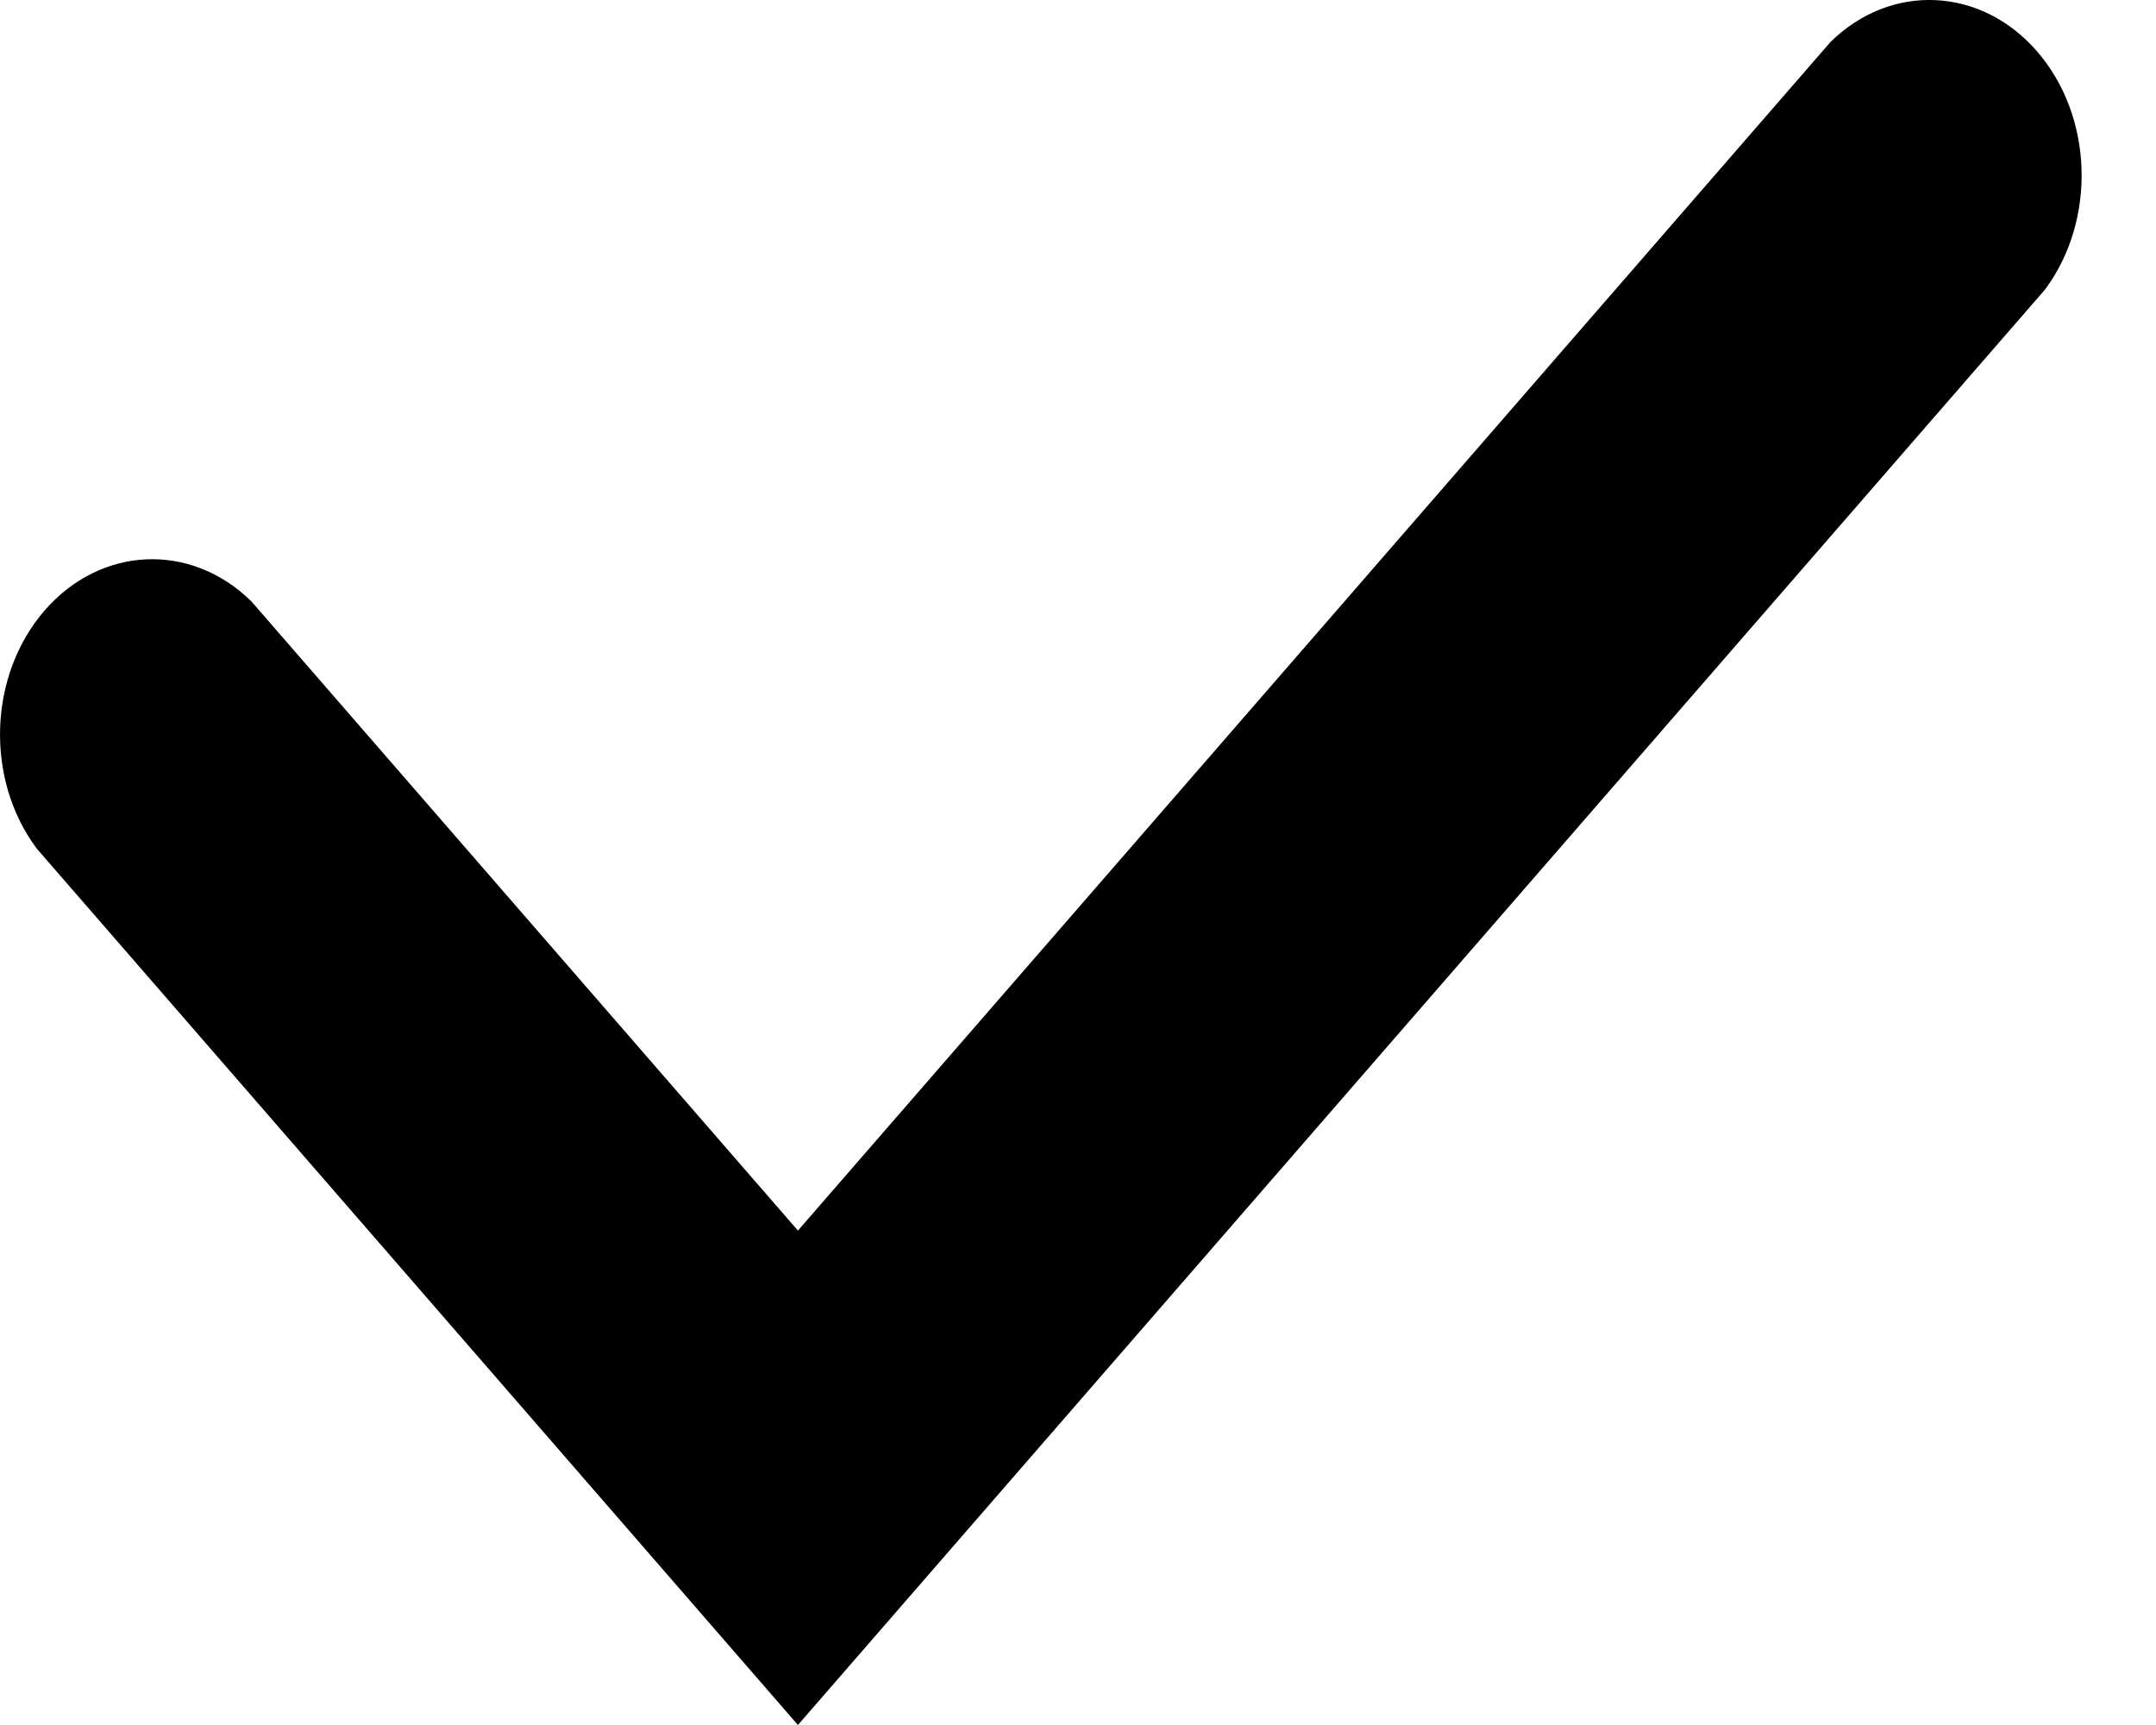
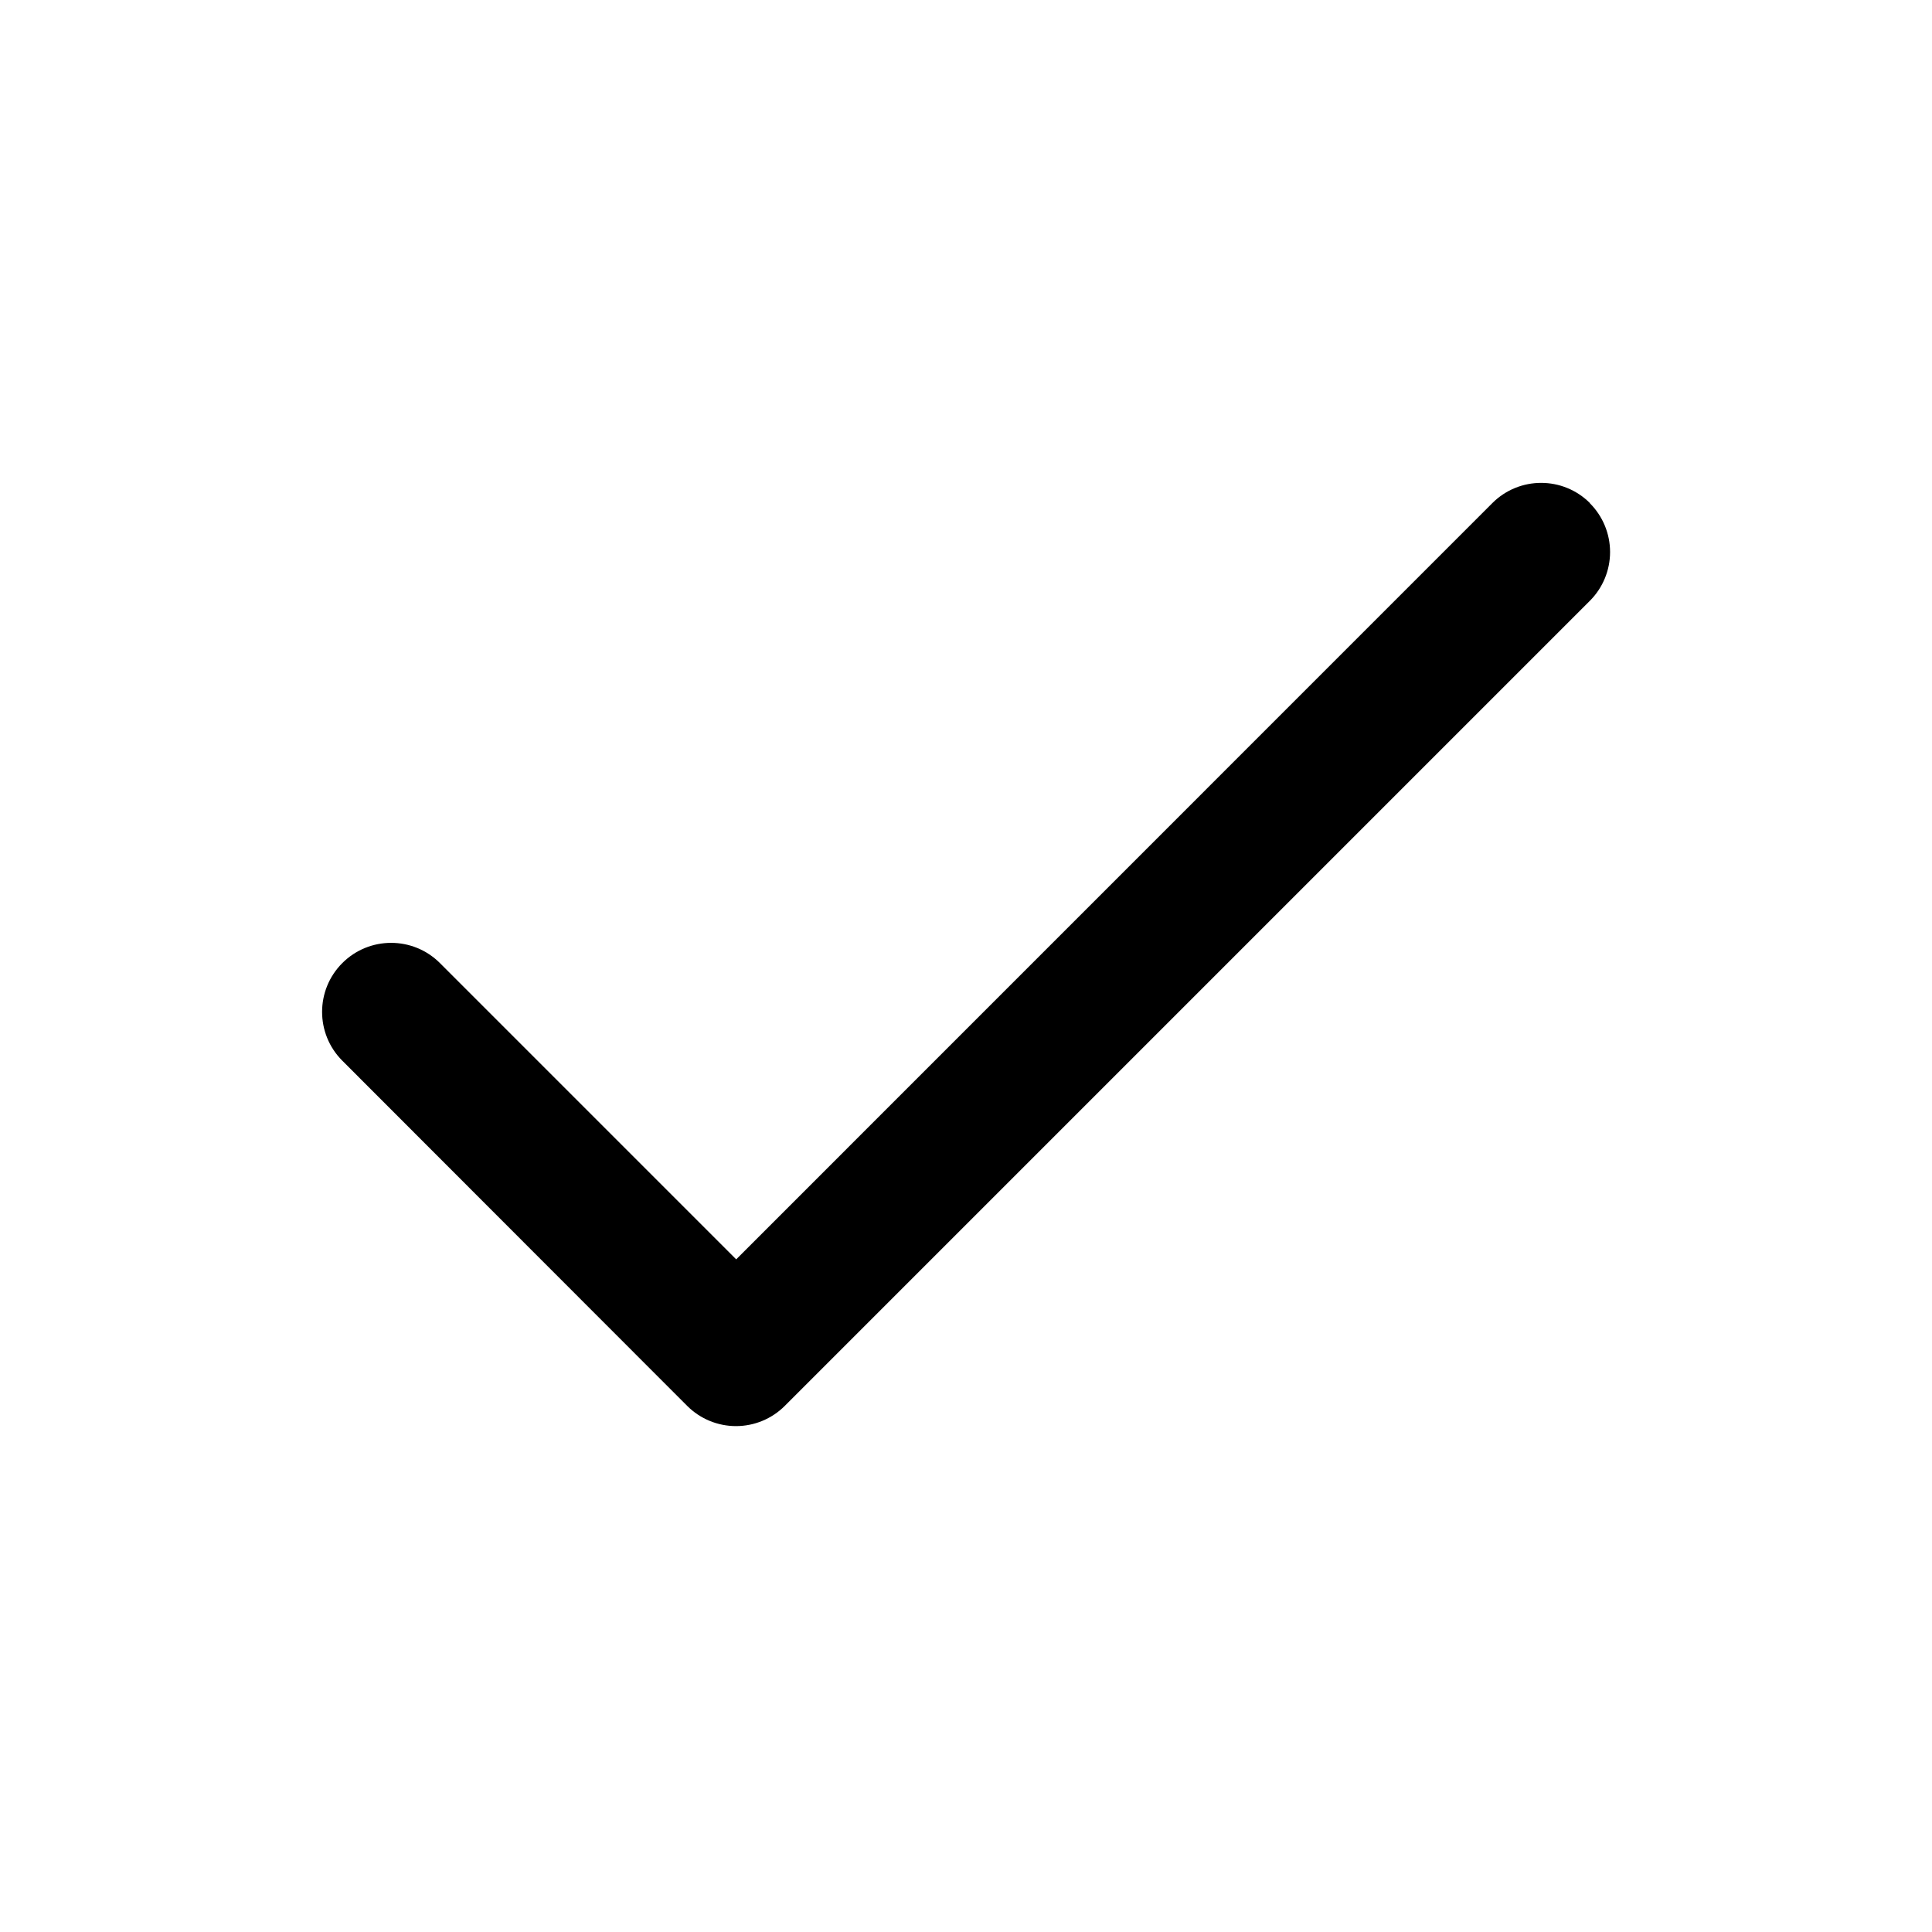
- <svg xmlns="http://www.w3.org/2000/svg" width="10" height="8" viewBox="0 0 10 8" fill="none">
-   <path d="M3.701 8L0.17 3.935C-0.07 3.613 -0.054 3.132 0.207 2.831C0.468 2.531 0.885 2.513 1.166 2.789L3.701 5.707L8.49 0.195C8.77 -0.081 9.188 -0.062 9.448 0.238C9.709 0.538 9.725 1.019 9.486 1.342L3.701 8Z" fill="currentColor" />
+ <svg xmlns="http://www.w3.org/2000/svg" width="18" height="18" fill="currentColor" viewBox="0 0 18 18">
+   <path fill-rule="evenodd" d="M14.812 4.688a.643.643 0 0 1 0 .91l-7.5 7.5a.643.643 0 0 1-.91 0L3.189 9.882a.643.643 0 0 1 .91-.909l2.76 2.76 7.045-7.046a.643.643 0 0 1 .909 0Z" clip-rule="evenodd" />
</svg>
